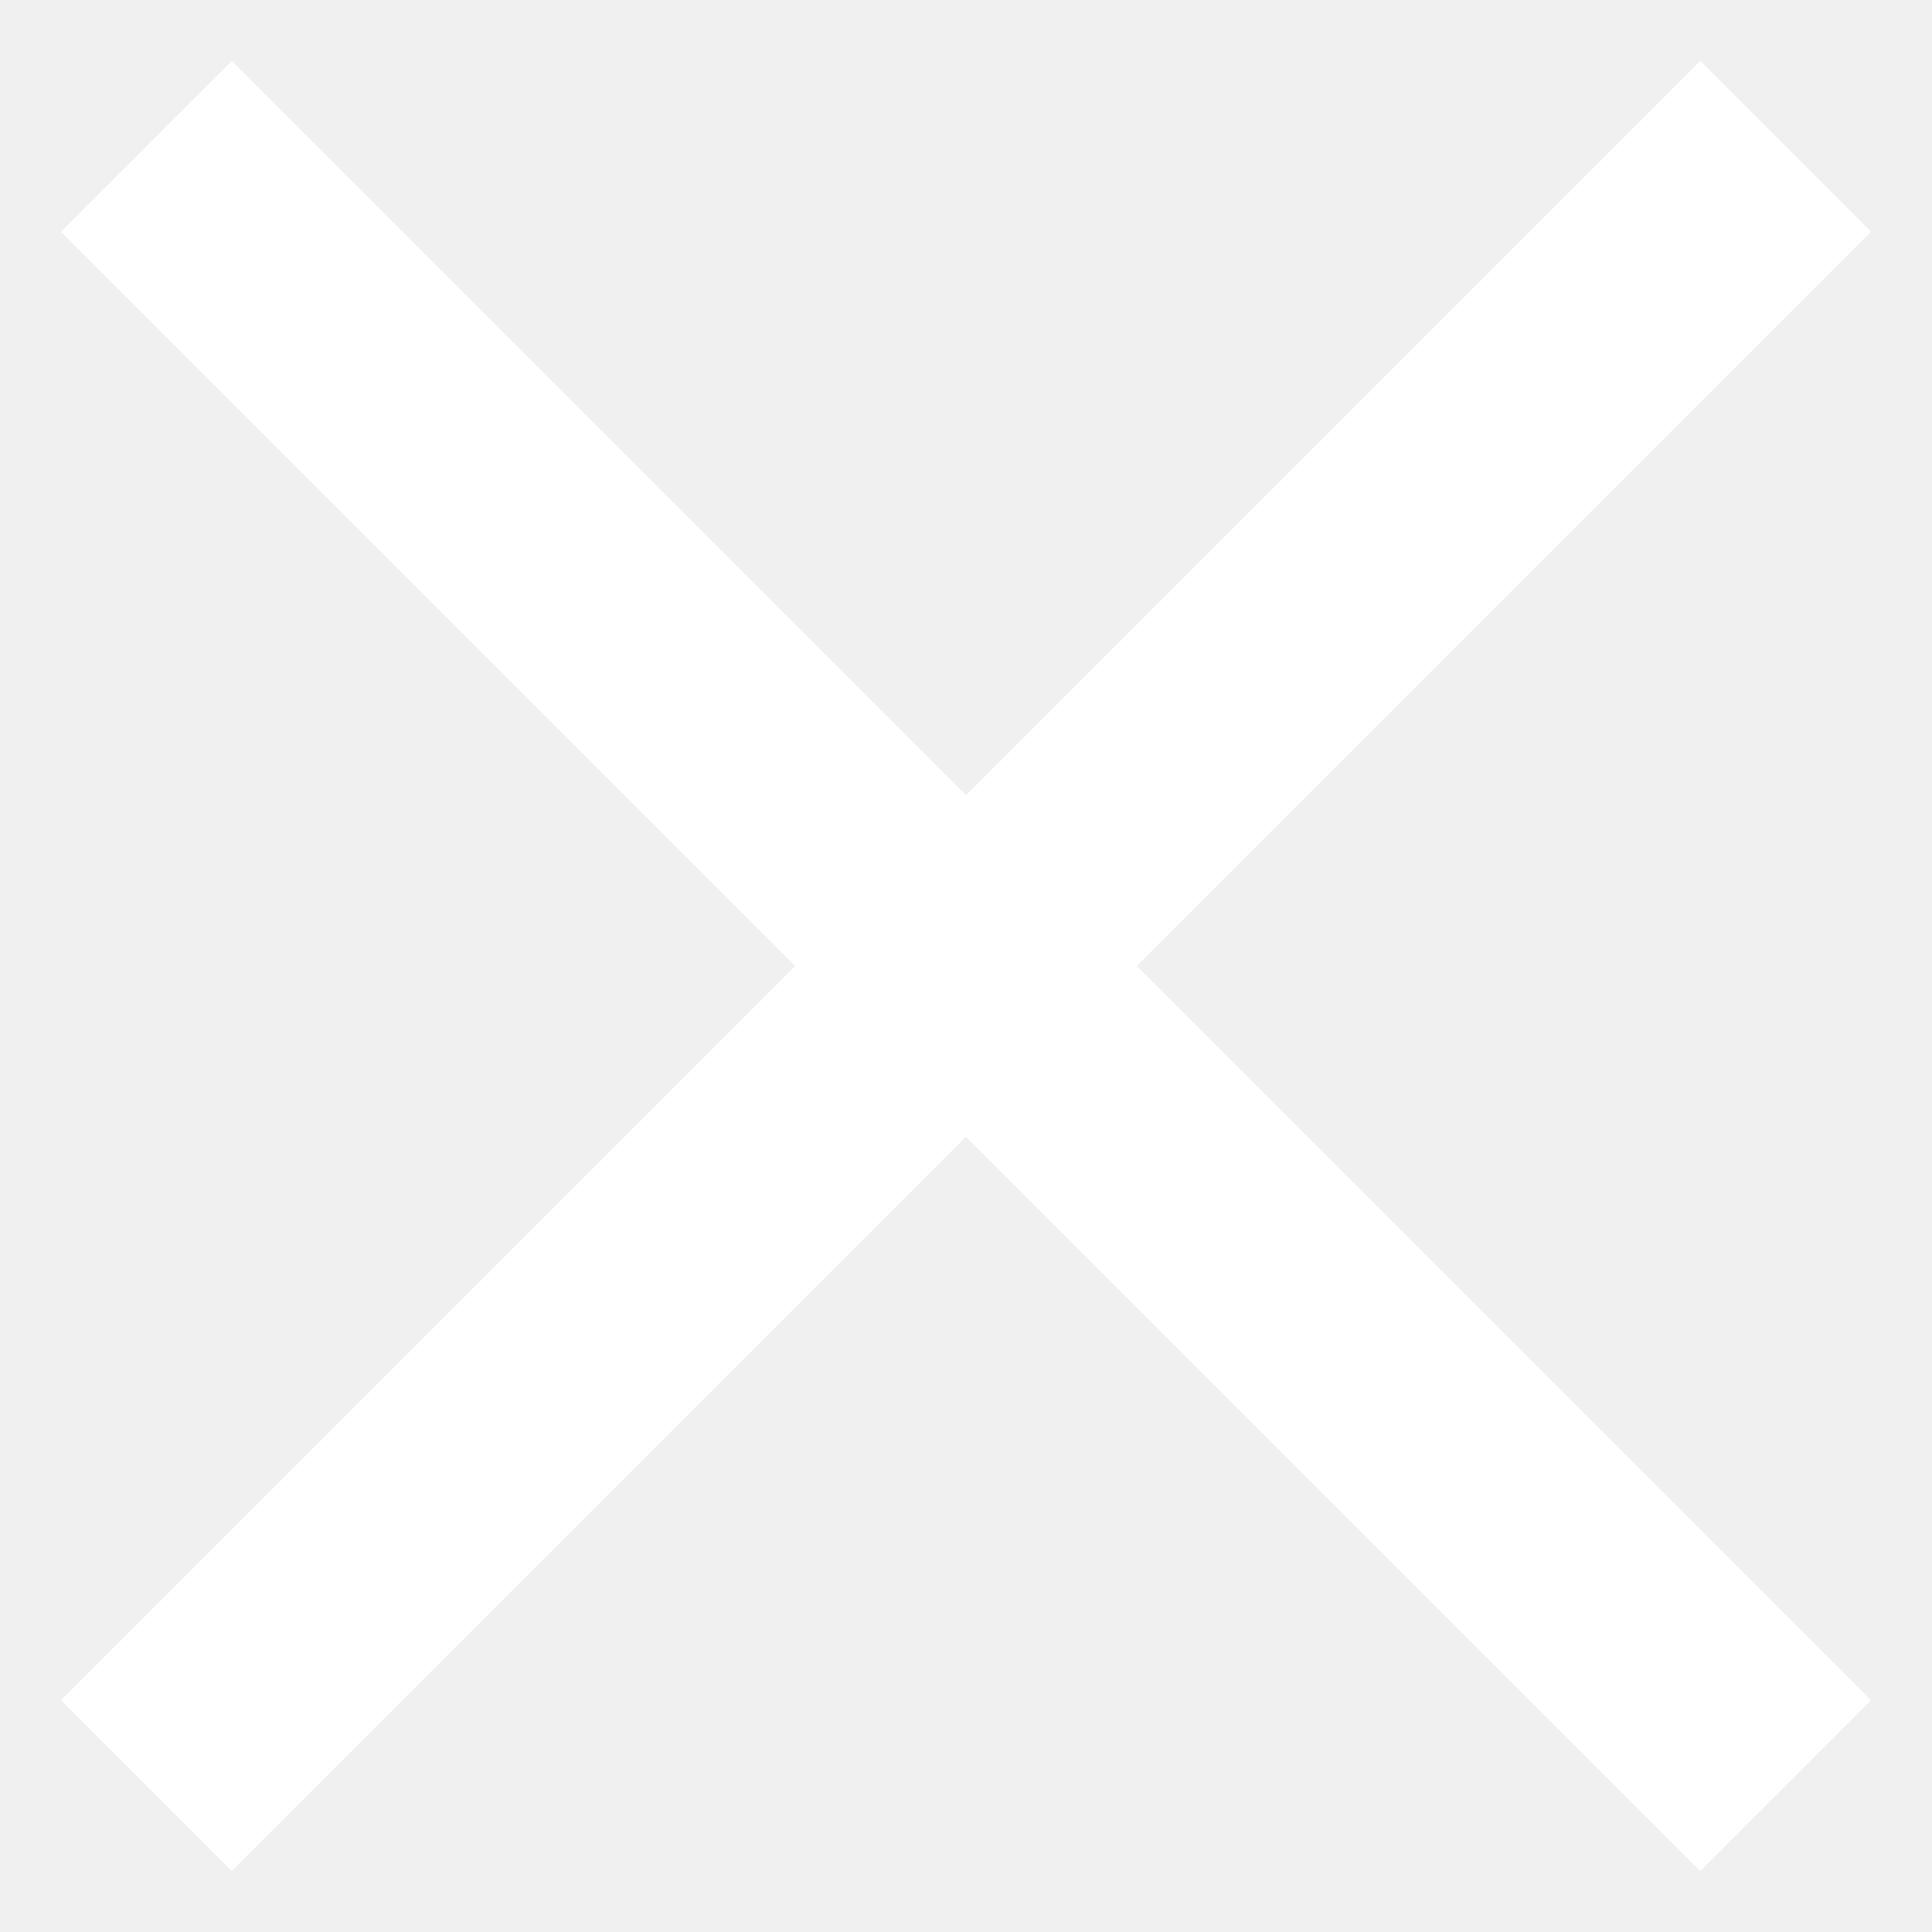
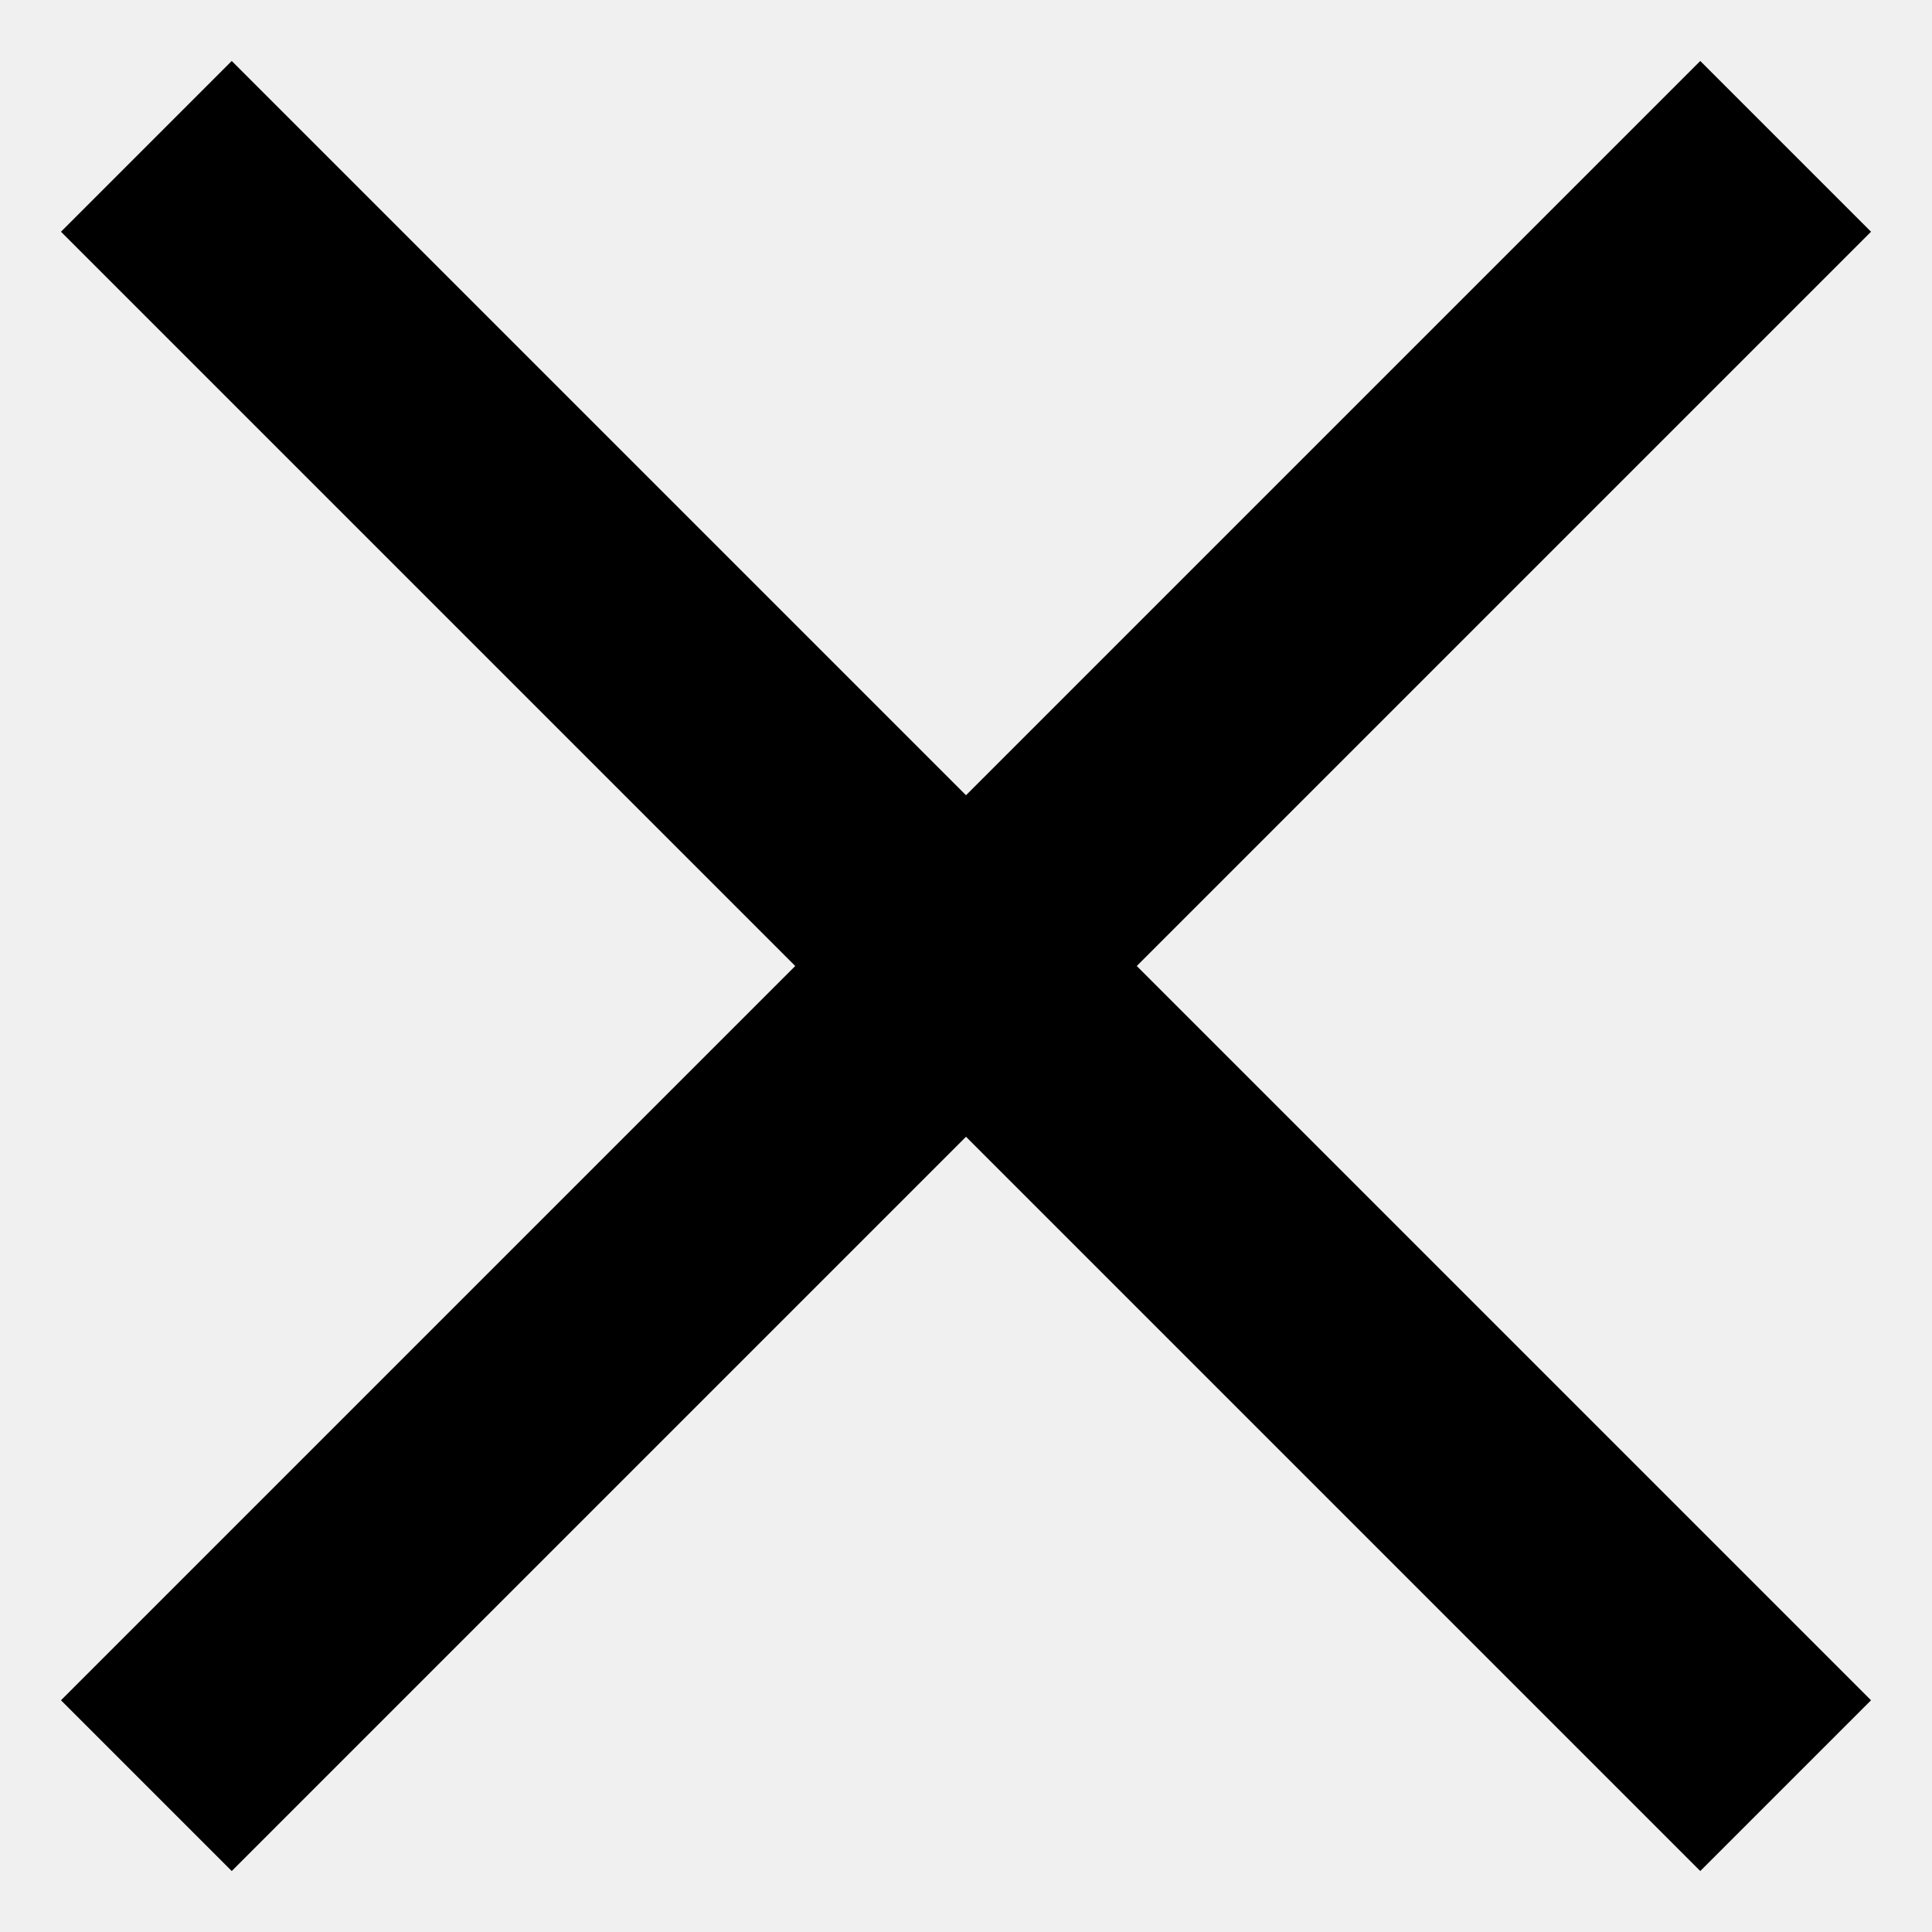
<svg xmlns="http://www.w3.org/2000/svg" width="16px" height="16px" viewBox="0 0 16 16" version="1.1">
  <g id="页面-1" stroke="none" stroke-width="1" fill="none" fill-rule="evenodd">
    <g id="Group-43">
-       <path d="M1.212,1.212 L14.788,14.788 M1.212,14.788 L14.788,1.212" id="Combined-Shape" stroke="#FFFFFF" stroke-width="2" />
+       <path d="M1.212,1.212 L14.788,14.788 M1.212,14.788 L14.788,1.212" id="Combined-Shape" stroke="#000000" stroke-width="2" />
      <rect id="Rectangle" x="0" y="0" width="16" height="16" />
    </g>
  </g>
</svg>
